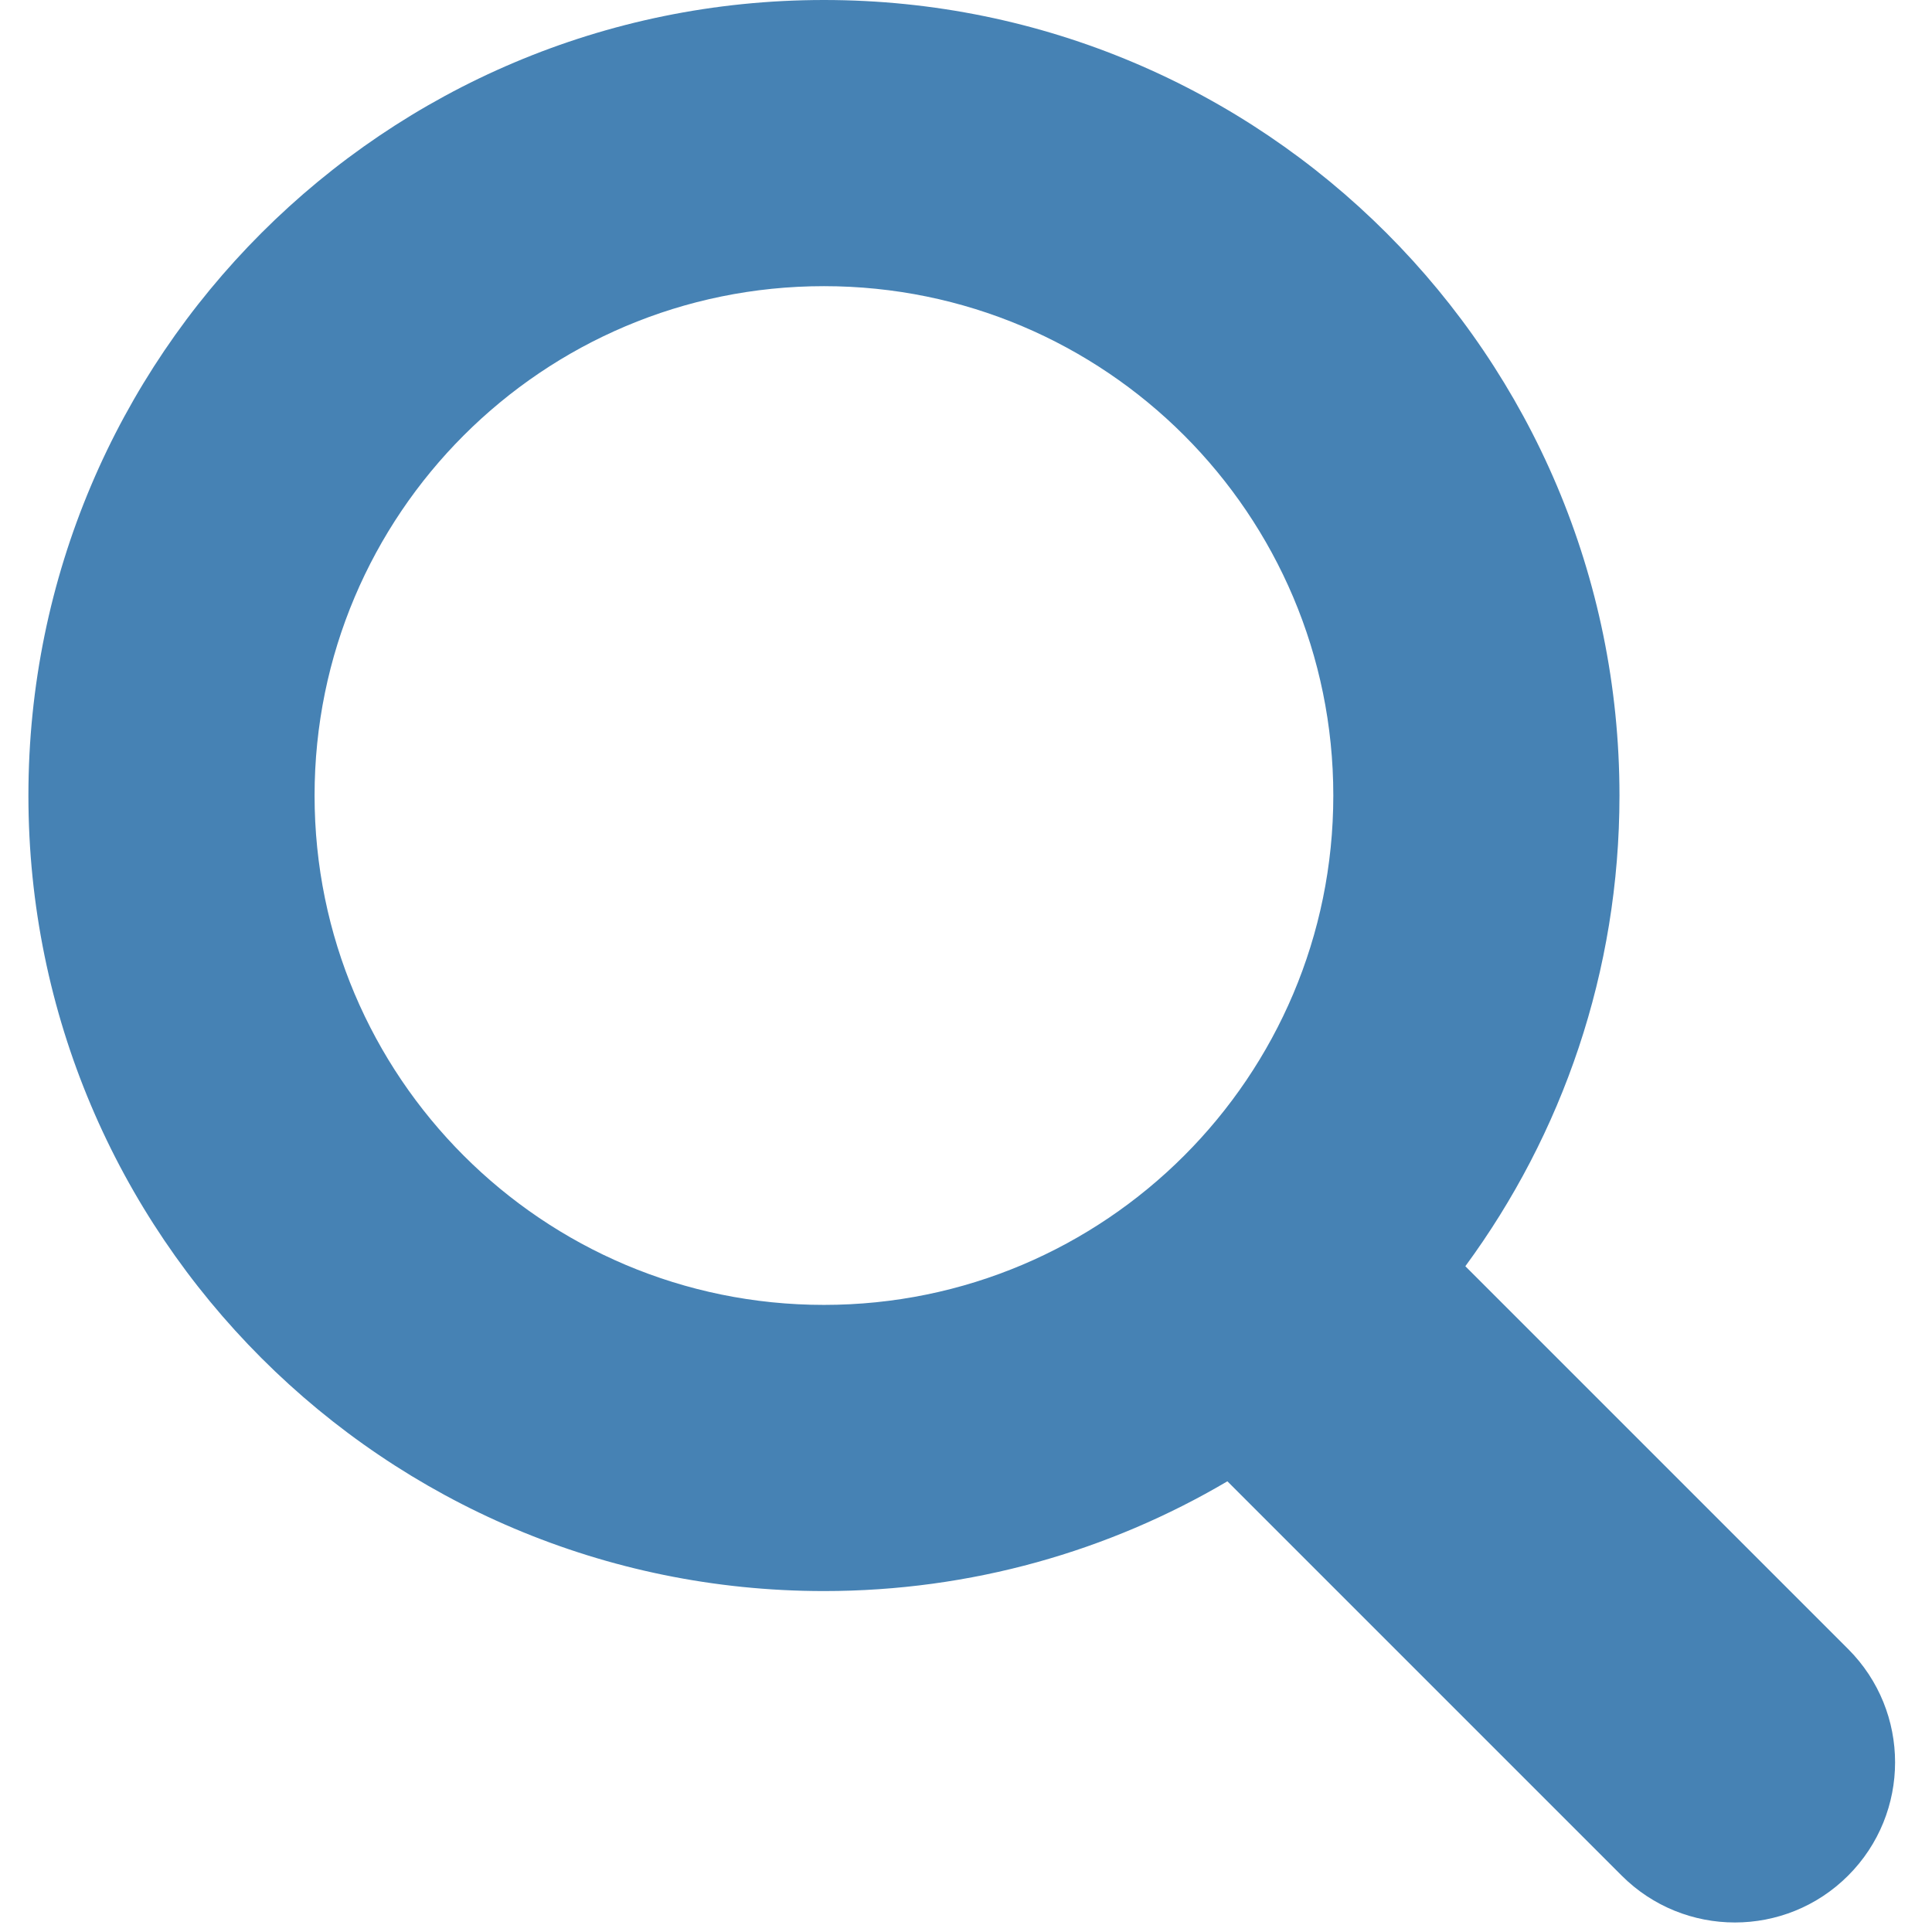
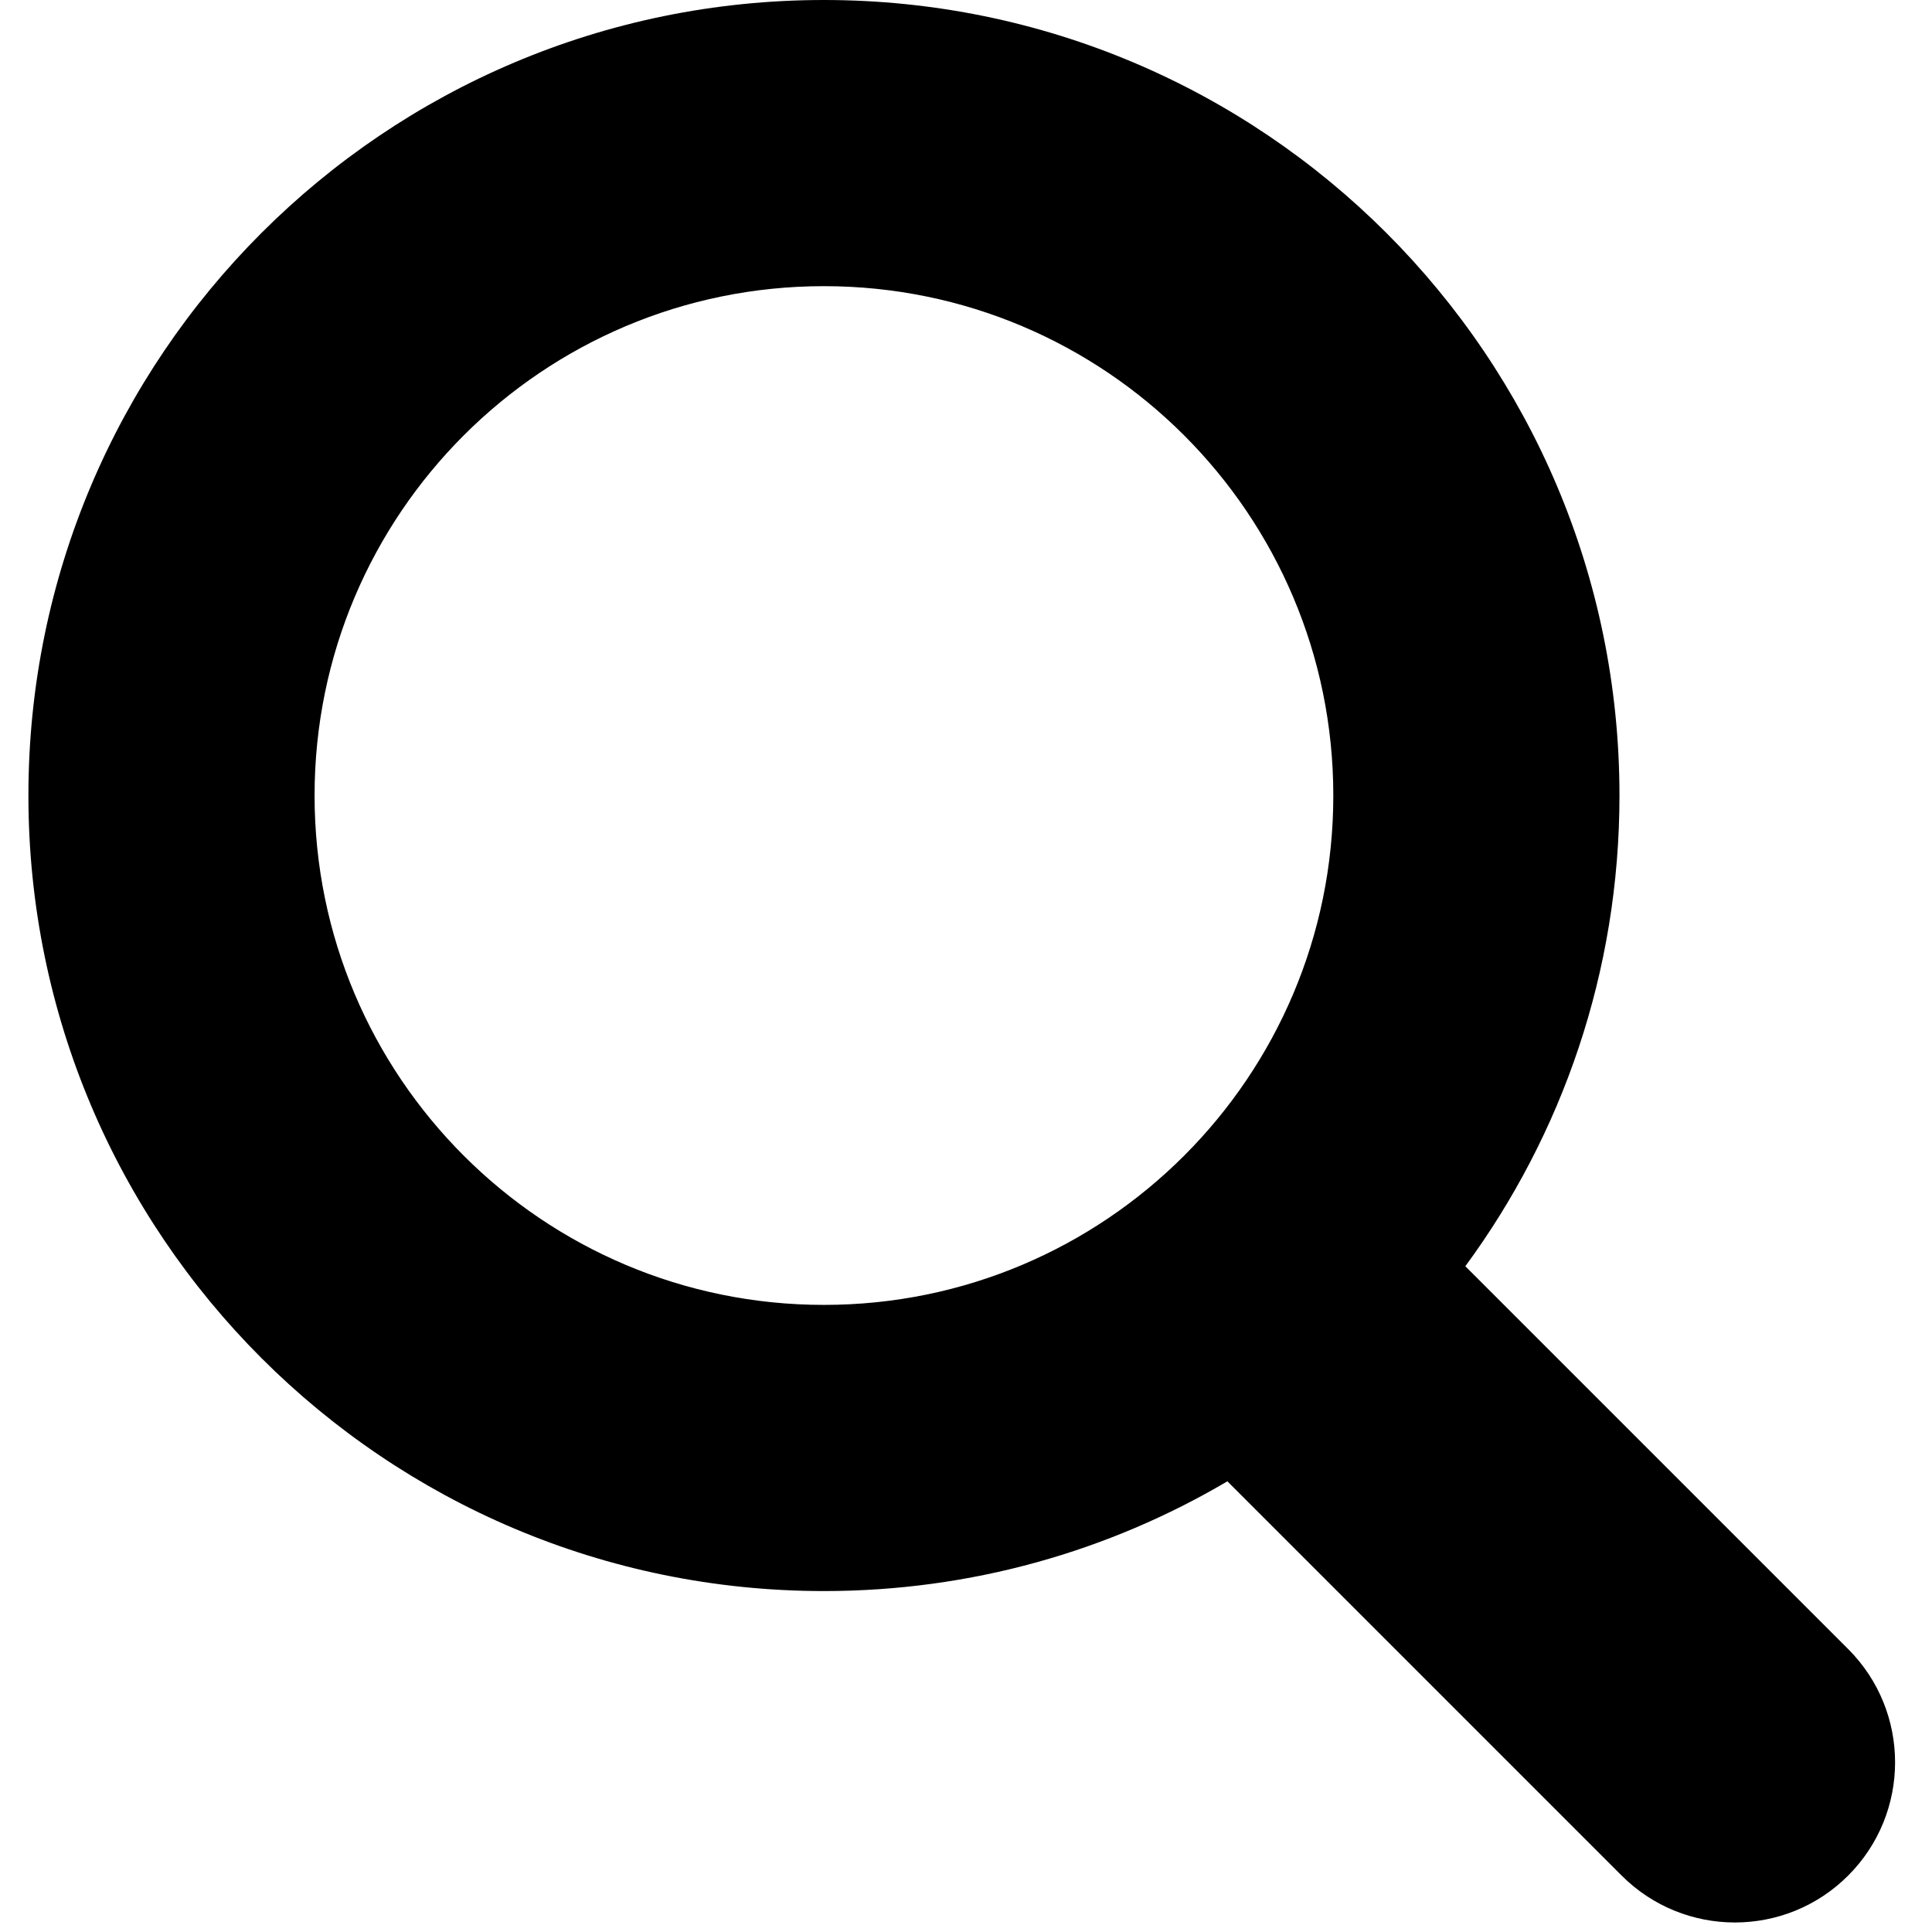
- <svg xmlns="http://www.w3.org/2000/svg" width="35" height="35" viewBox="0 0 66 68" fill="none">
-   <path fill-rule="evenodd" clip-rule="evenodd" d="M45.928 28C45.928 37.901 37.901 45.928 28 45.928C18.099 45.928 10.072 37.901 10.072 28C10.072 18.099 18.099 10.072 28 10.072C37.901 10.072 45.928 18.099 45.928 28ZM42.2 52.137C38.037 54.592 33.183 56 28 56C12.536 56 0 43.464 0 28C0 12.536 12.536 0 28 0C43.464 0 56 12.536 56 28C56 34.199 53.985 39.928 50.575 44.567L64.049 58.041C66.251 60.243 66.251 63.812 64.049 66.014C61.848 68.215 58.278 68.215 56.077 66.014L42.2 52.137Z" fill="steelblue" />
+ <svg xmlns="http://www.w3.org/2000/svg" width="20" height="20" viewBox="0 0 66 68" fill="none">
+   <path fill-rule="evenodd" clip-rule="evenodd" d="M45.928 28C45.928 37.901 37.901 45.928 28 45.928C18.099 45.928 10.072 37.901 10.072 28C10.072 18.099 18.099 10.072 28 10.072C37.901 10.072 45.928 18.099 45.928 28ZM42.2 52.137C38.037 54.592 33.183 56 28 56C12.536 56 0 43.464 0 28C0 12.536 12.536 0 28 0C43.464 0 56 12.536 56 28C56 34.199 53.985 39.928 50.575 44.567L64.049 58.041C66.251 60.243 66.251 63.812 64.049 66.014C61.848 68.215 58.278 68.215 56.077 66.014L42.2 52.137Z" fill="black" />
</svg>
